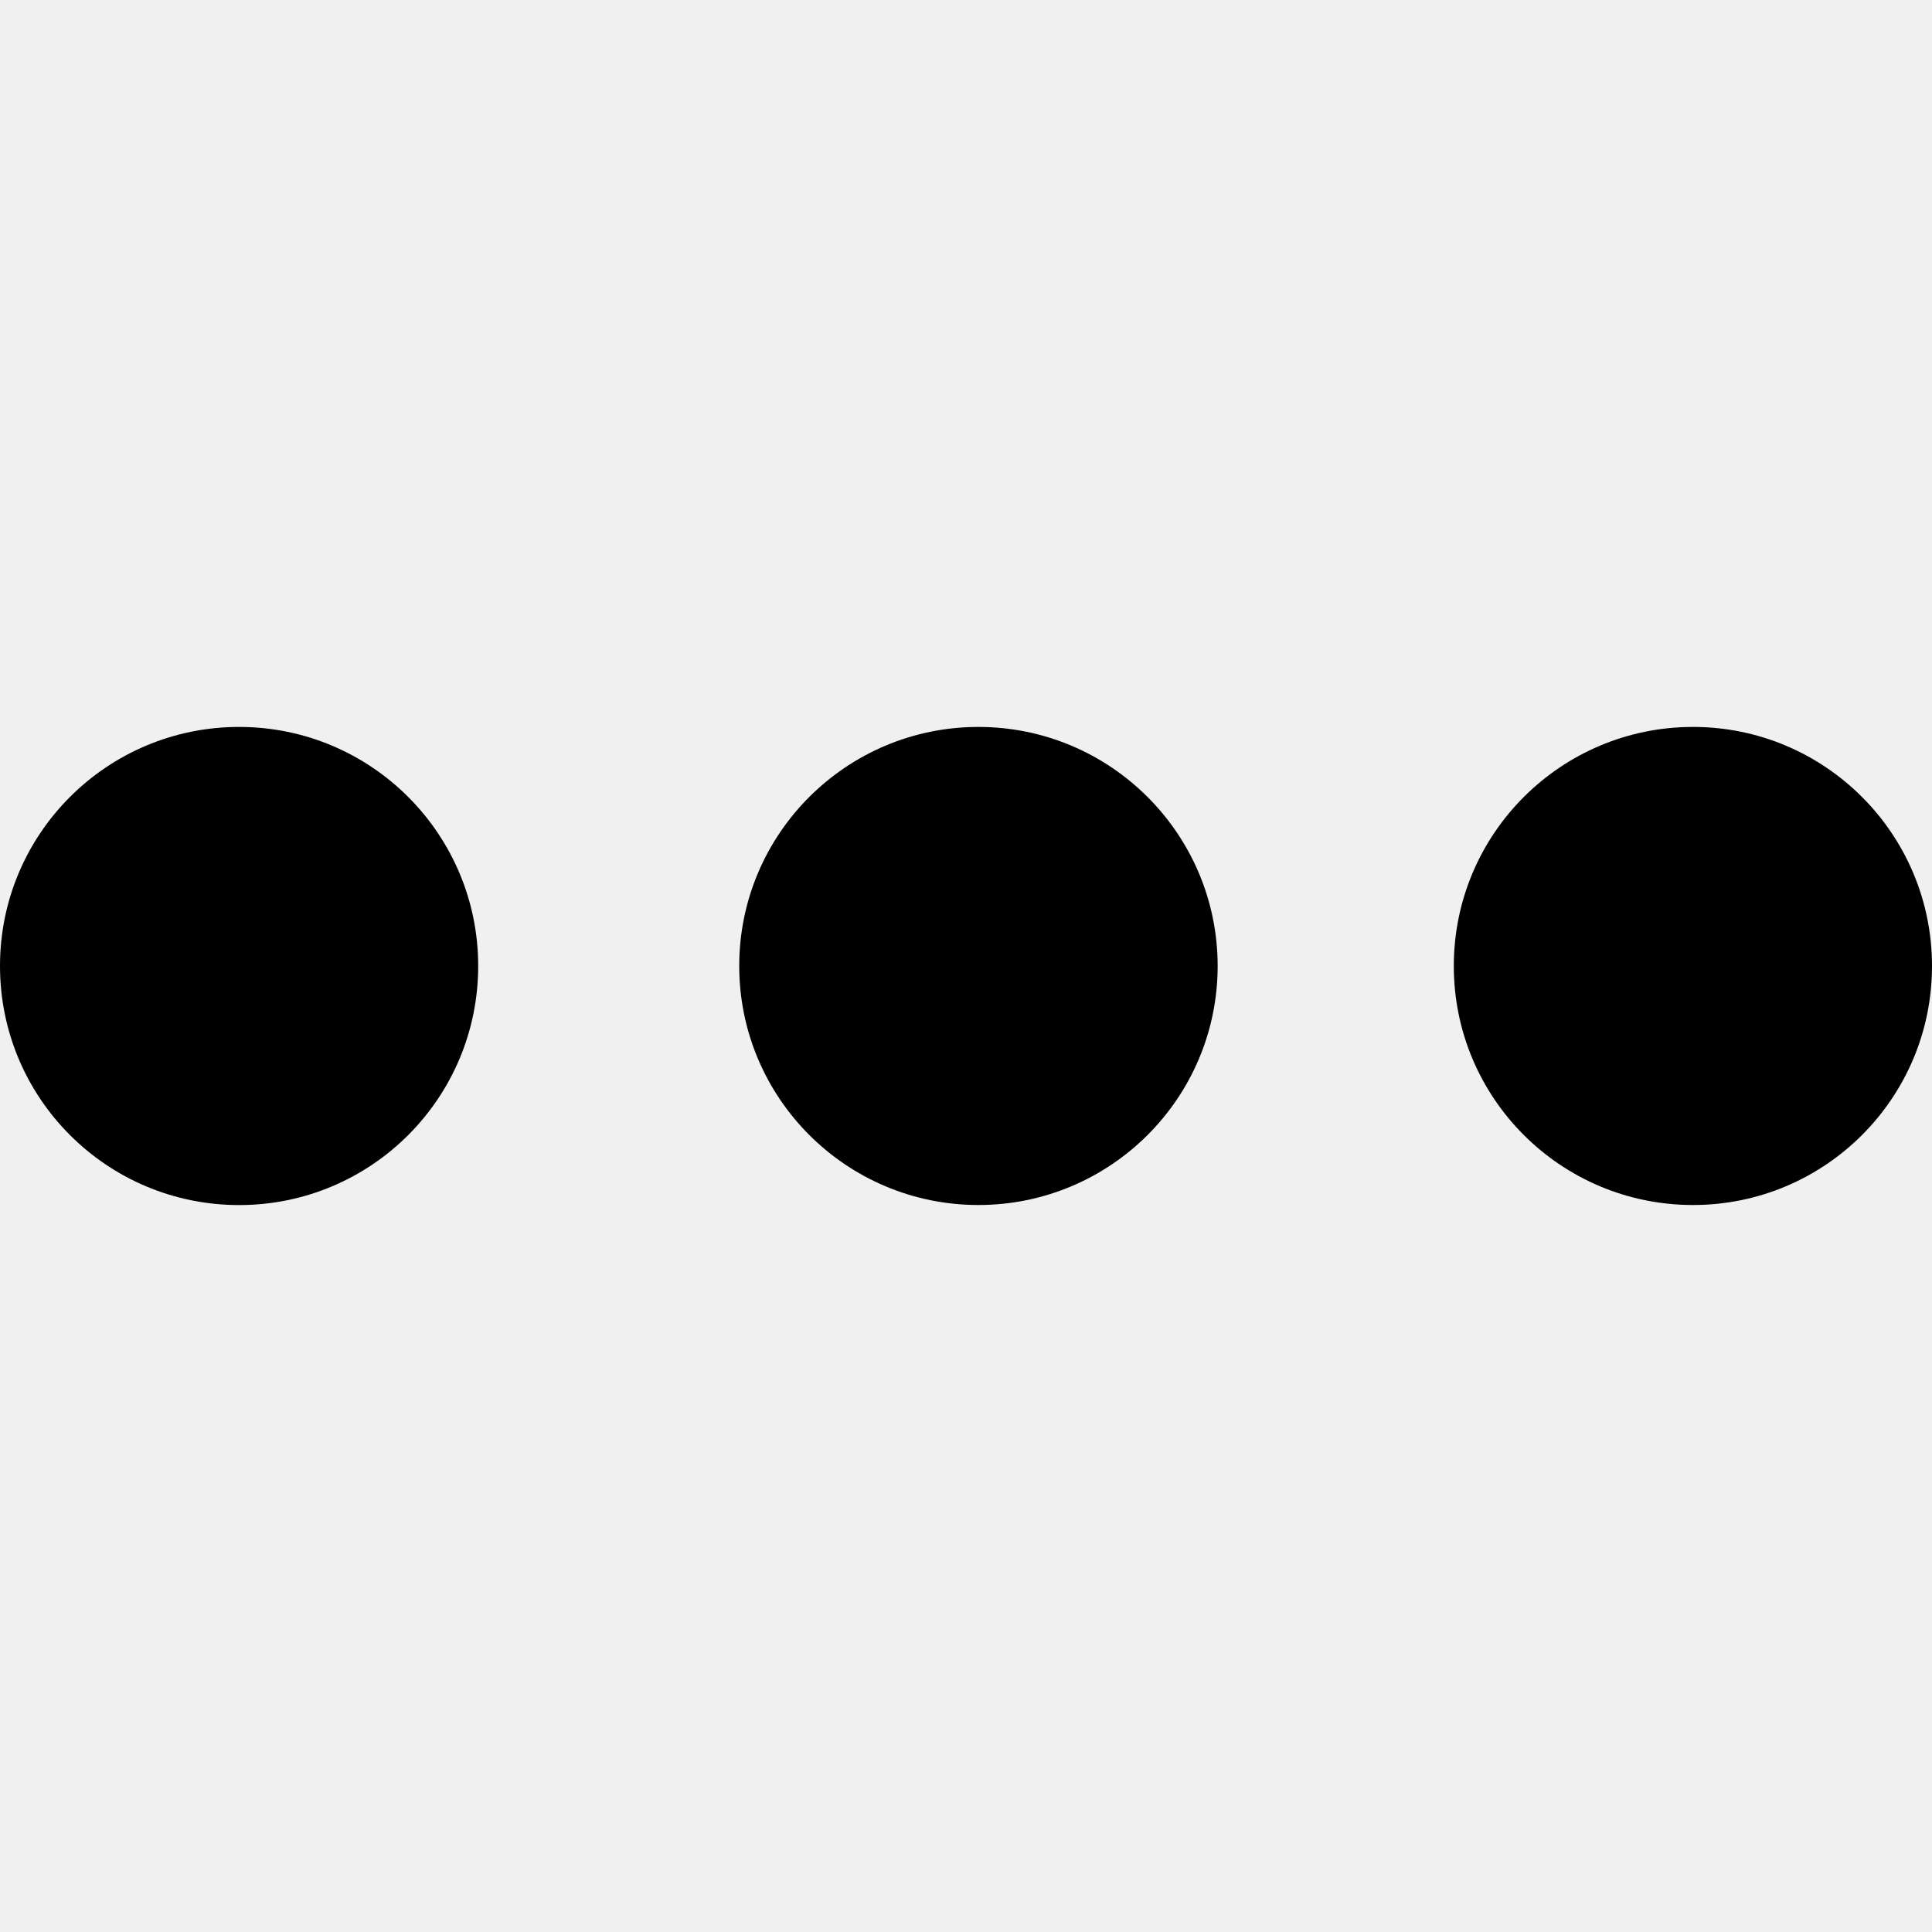
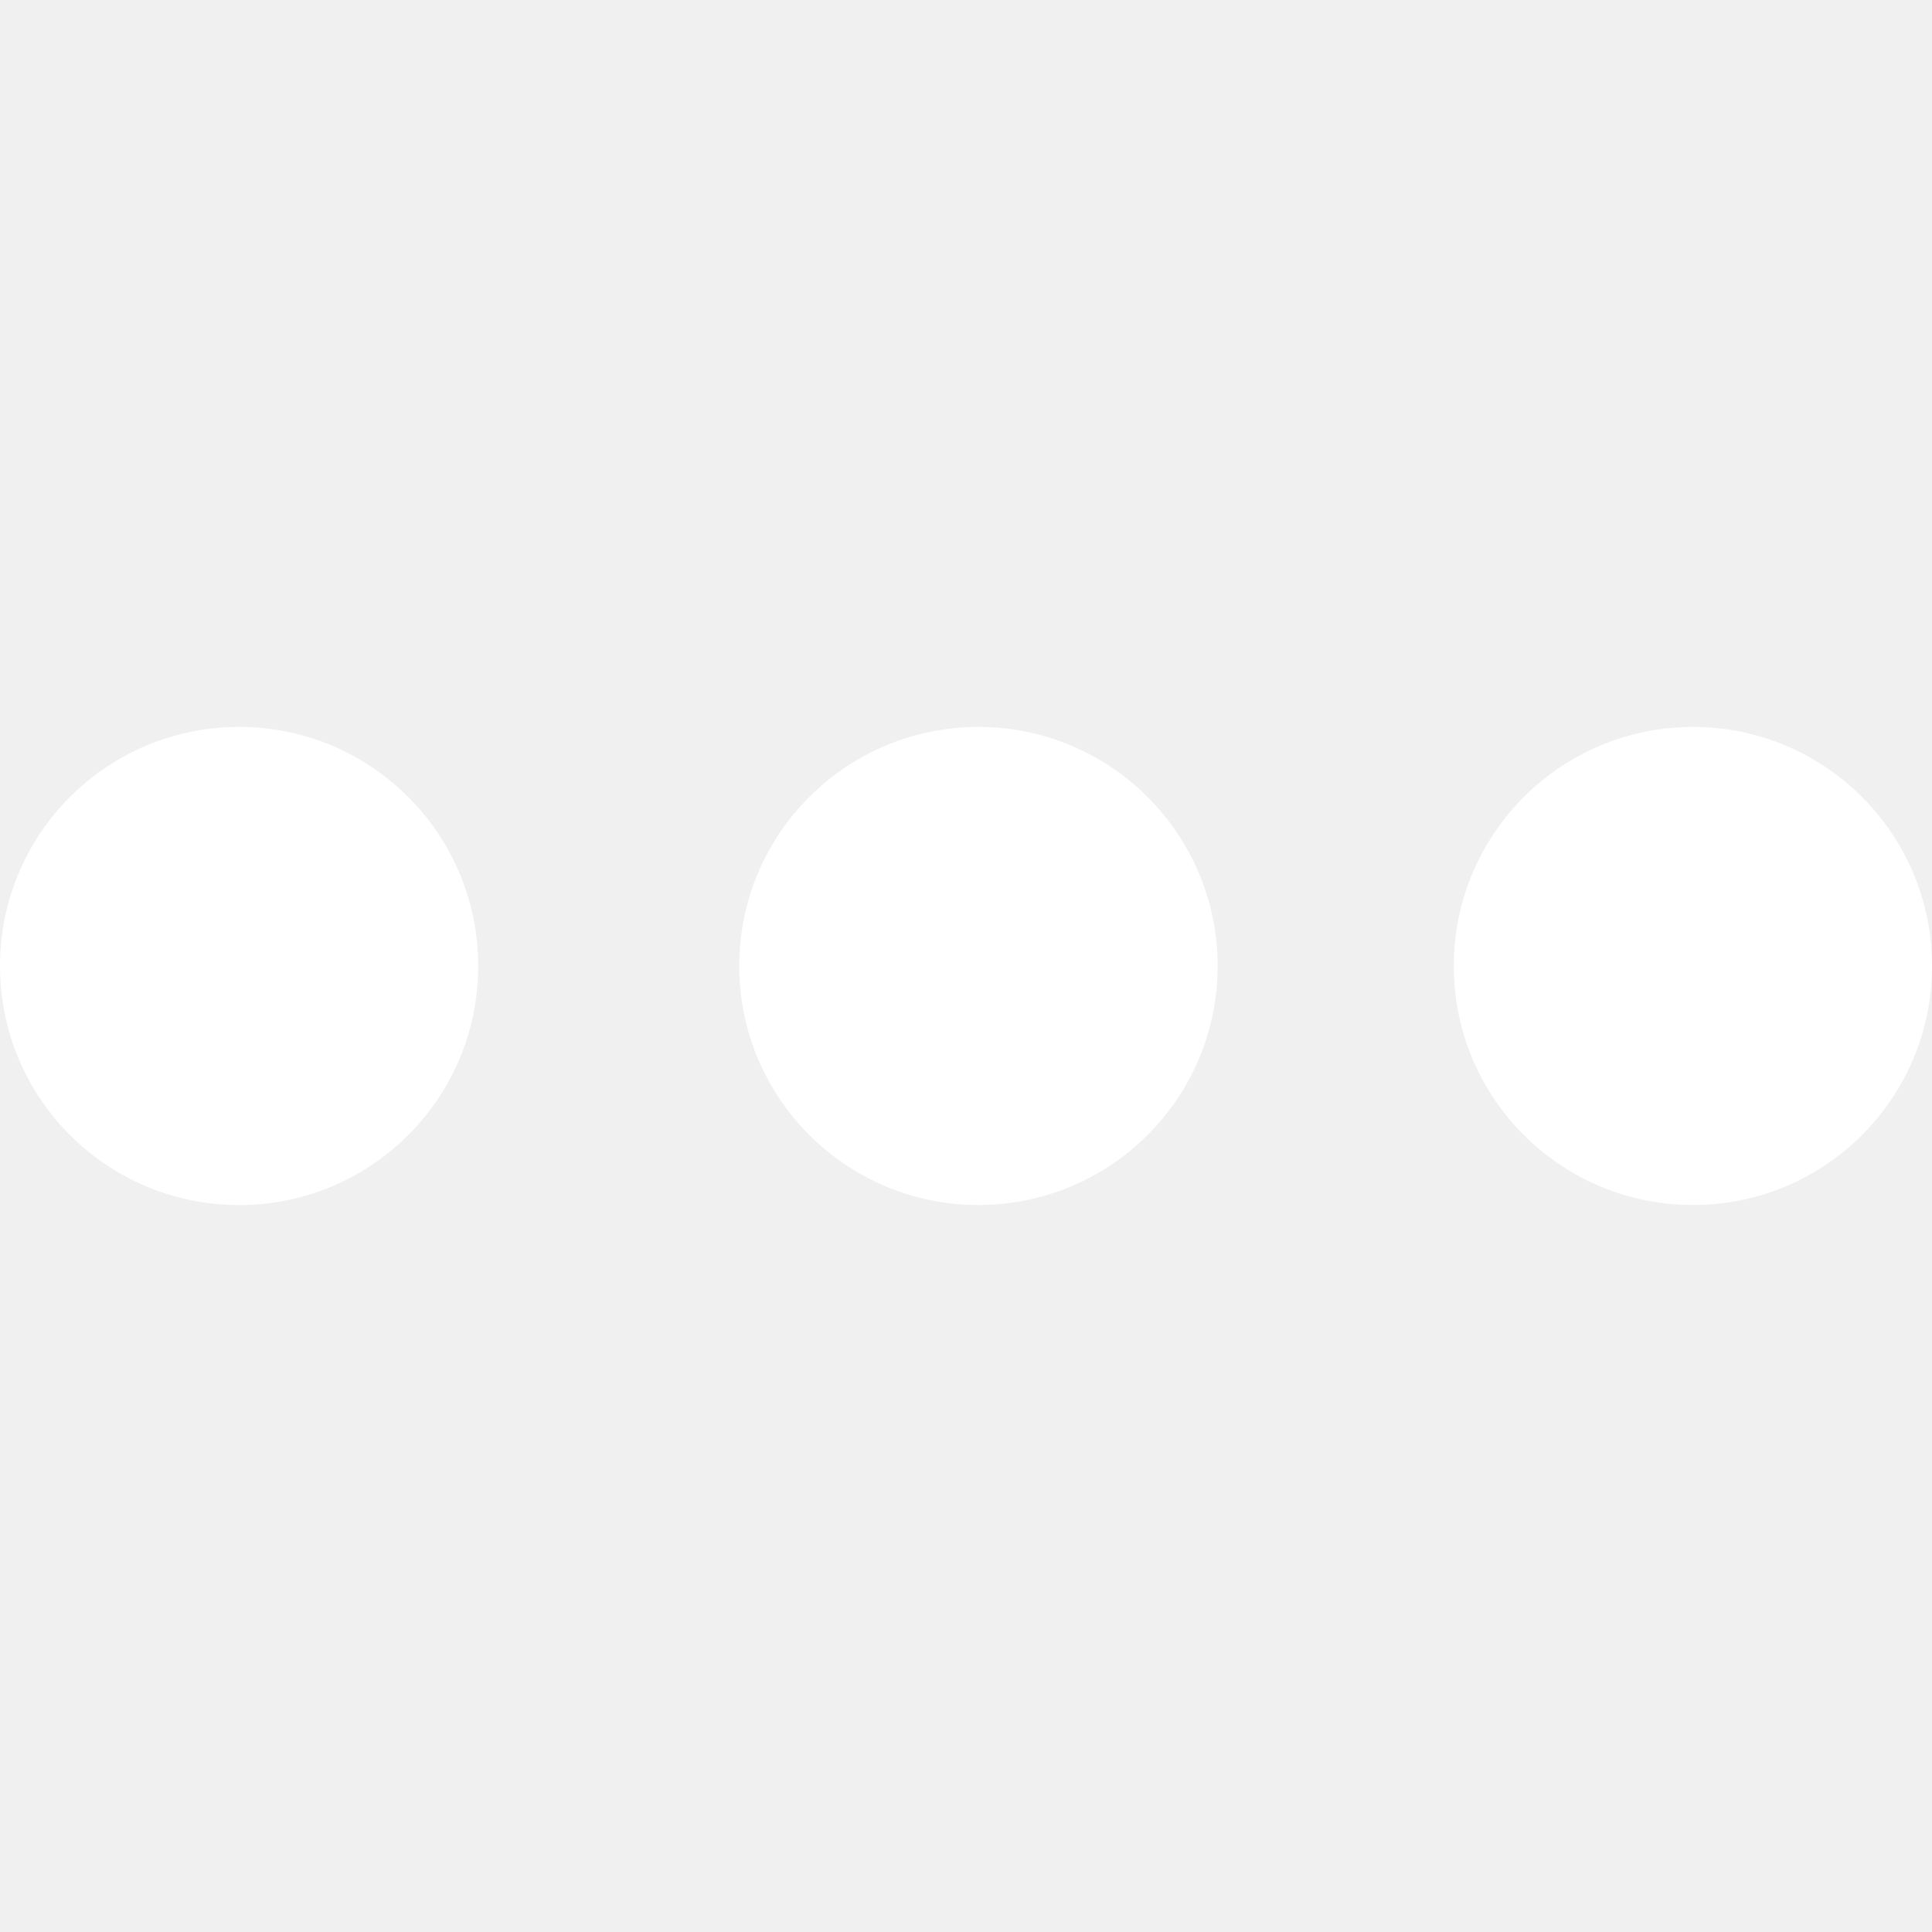
- <svg xmlns="http://www.w3.org/2000/svg" fill="#000000" height="800px" width="800px" version="1.1" id="Capa_1" viewBox="0 0 32.055 32.055" xml:space="preserve">
+ <svg xmlns="http://www.w3.org/2000/svg" fill="white" height="800px" width="800px" version="1.1" id="Capa_1" viewBox="0 0 32.055 32.055" xml:space="preserve">
  <g>
    <path d="M3.968,12.061C1.775,12.061,0,13.835,0,16.027c0,2.192,1.773,3.967,3.968,3.967c2.189,0,3.966-1.772,3.966-3.967   C7.934,13.835,6.157,12.061,3.968,12.061z M16.233,12.061c-2.188,0-3.968,1.773-3.968,3.965c0,2.192,1.778,3.967,3.968,3.967   s3.97-1.772,3.97-3.967C20.201,13.835,18.423,12.061,16.233,12.061z M28.09,12.061c-2.192,0-3.969,1.774-3.969,3.967   c0,2.19,1.774,3.965,3.969,3.965c2.188,0,3.965-1.772,3.965-3.965S30.278,12.061,28.09,12.061z" />
  </g>
</svg>
